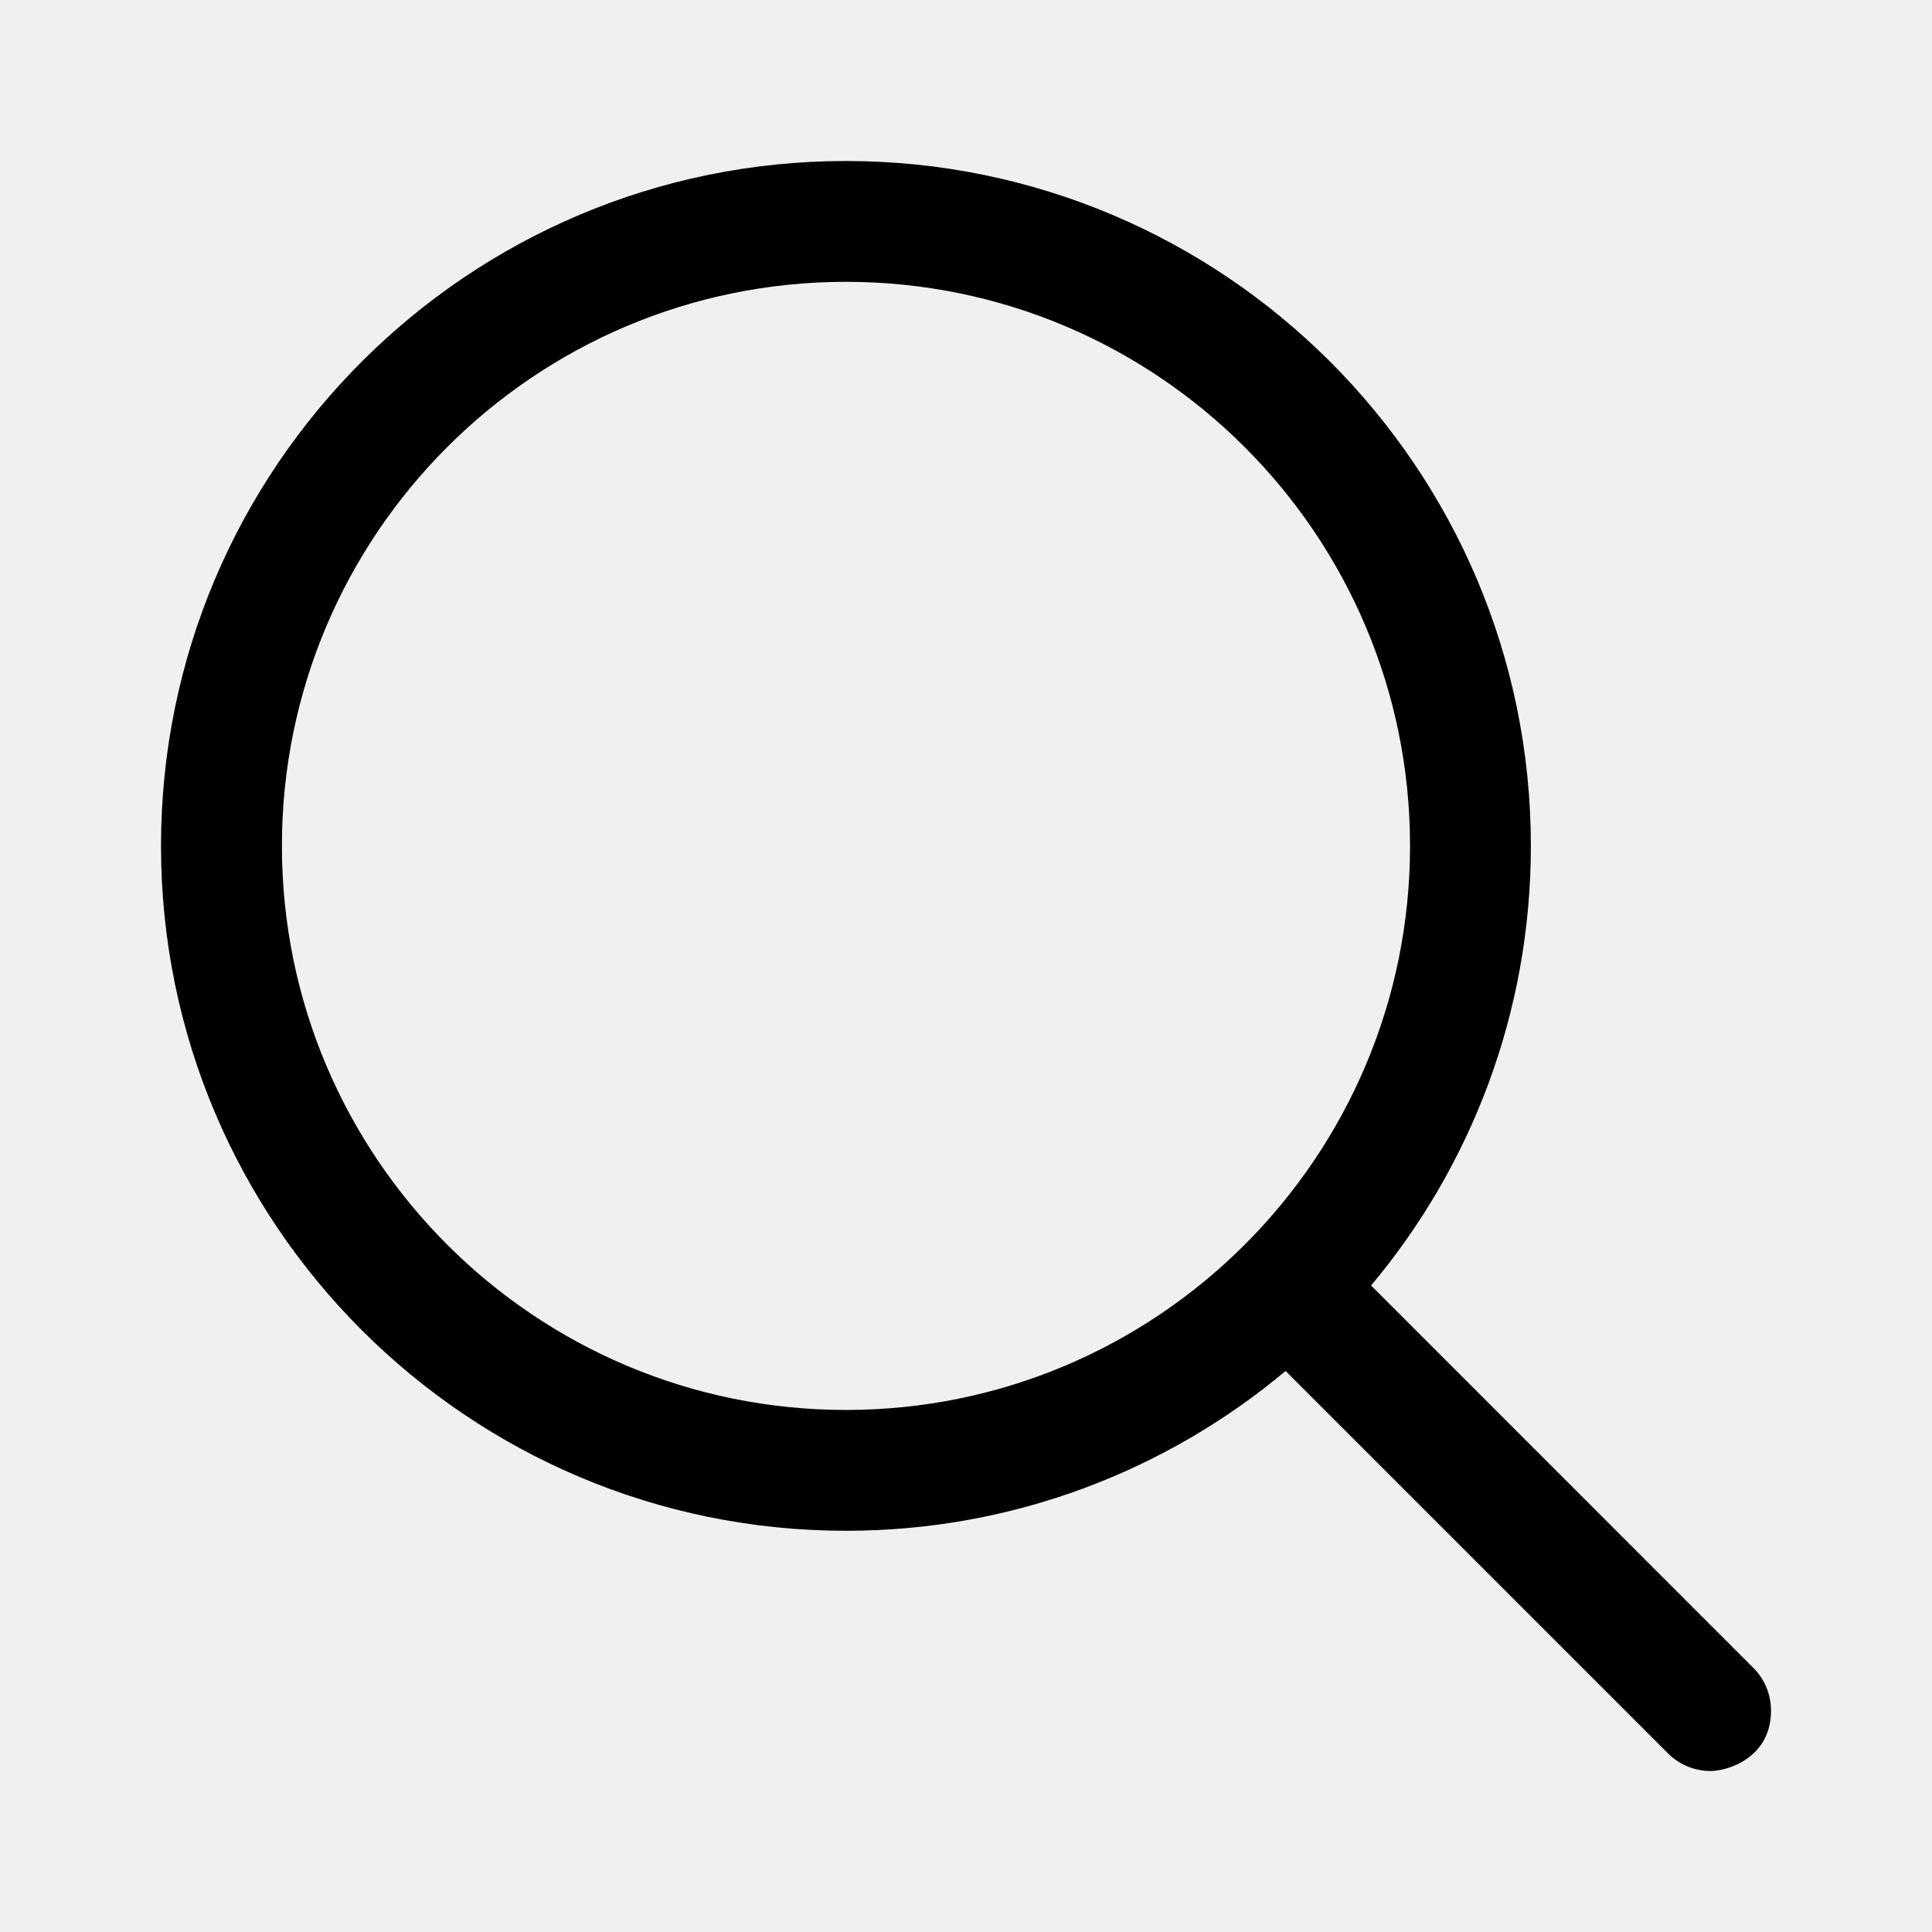
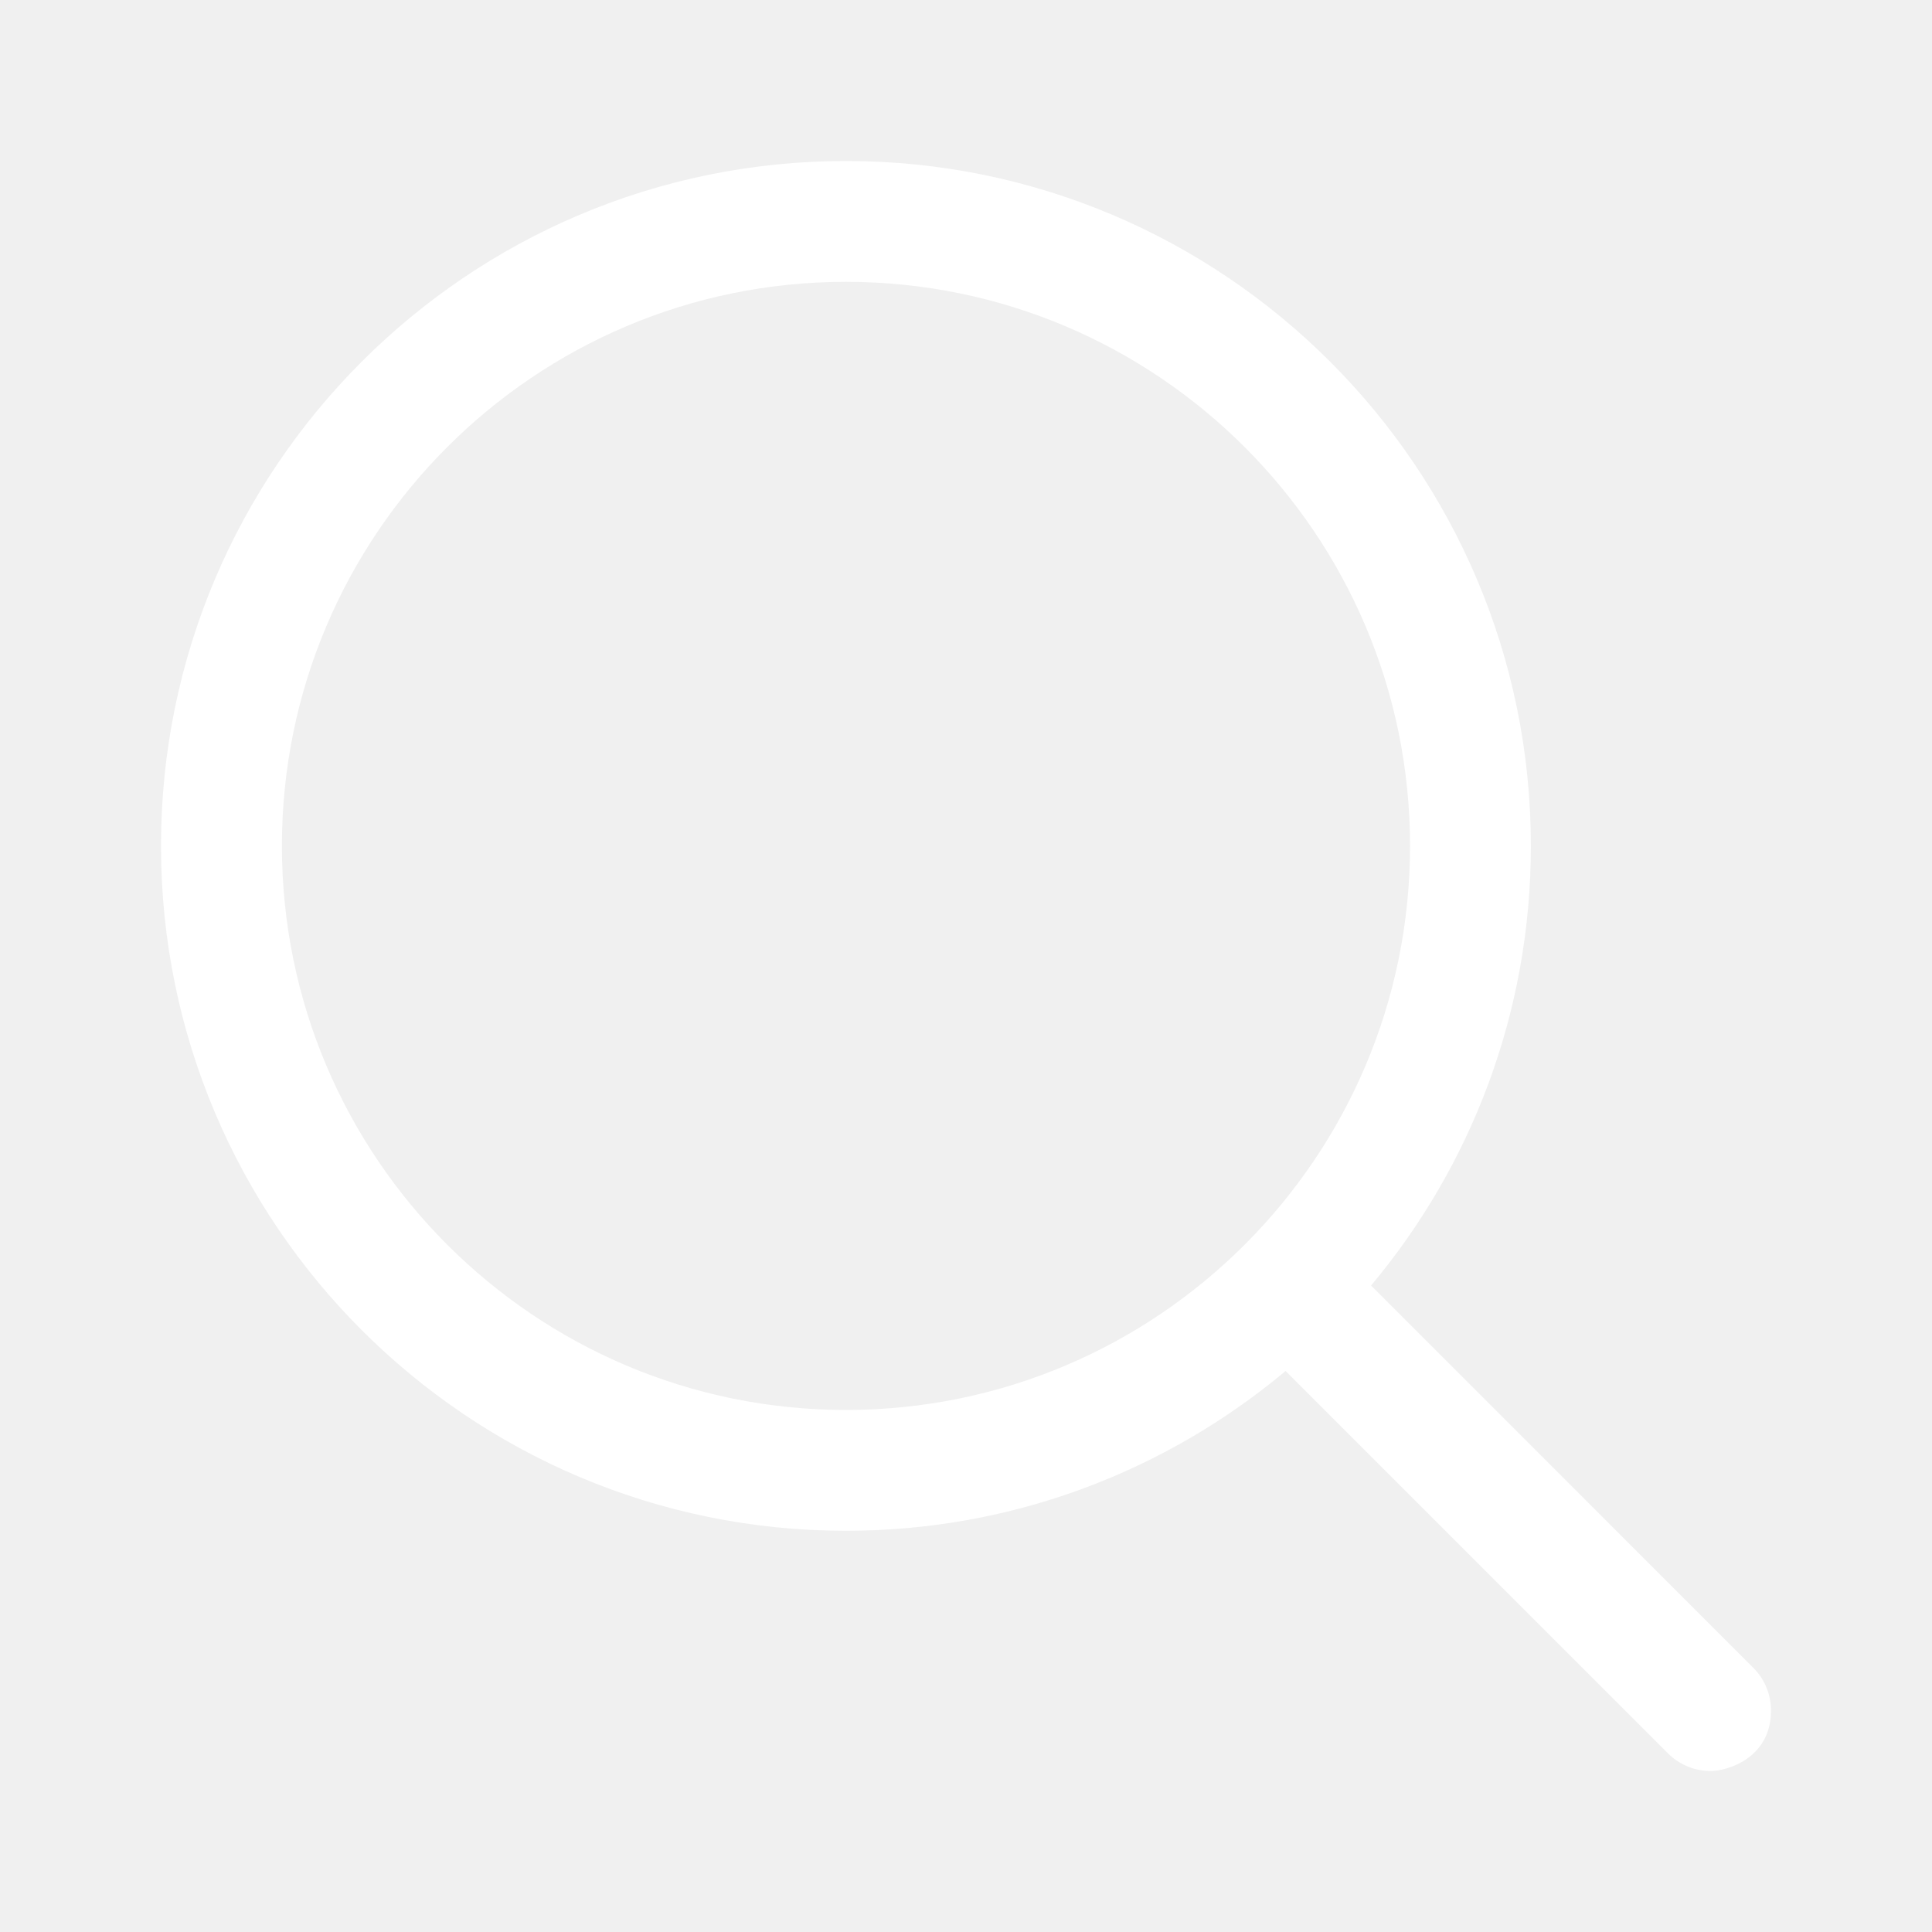
- <svg xmlns="http://www.w3.org/2000/svg" class="icon icon-sm icon-fill-current" viewBox="0 0 24 24">
-   <path d="m15.97 17.031c-1.479 1.238-3.384 1.985-5.461 1.985-4.697 0-8.509-3.812-8.509-8.508s3.812-8.508 8.509-8.508c4.695 0 8.508 3.812 8.508 8.508 0 2.078-.747 3.984-1.985 5.461l4.749 4.75c.146.146.219.338.219.531 0 .587-.537.75-.75.75-.192 0-.384-.073-.531-.22zm-5.461-13.53c-3.868 0-7.007 3.14-7.007 7.007s3.139 7.007 7.007 7.007c3.866 0 7.007-3.14 7.007-7.007s-3.141-7.007-7.007-7.007z" fill-rule="nonzero" />
+ <svg xmlns="http://www.w3.org/2000/svg" class="" viewBox="0 0 24 24">
+   <path fill="#FFFFFF" d="m15.97 17.031c-1.479 1.238-3.384 1.985-5.461 1.985-4.697 0-8.509-3.812-8.509-8.508s3.812-8.508 8.509-8.508c4.695 0 8.508 3.812 8.508 8.508 0 2.078-.747 3.984-1.985 5.461l4.749 4.75c.146.146.219.338.219.531 0 .587-.537.75-.75.75-.192 0-.384-.073-.531-.22zm-5.461-13.53c-3.868 0-7.007 3.14-7.007 7.007s3.139 7.007 7.007 7.007c3.866 0 7.007-3.14 7.007-7.007s-3.141-7.007-7.007-7.007z" />
</svg>
